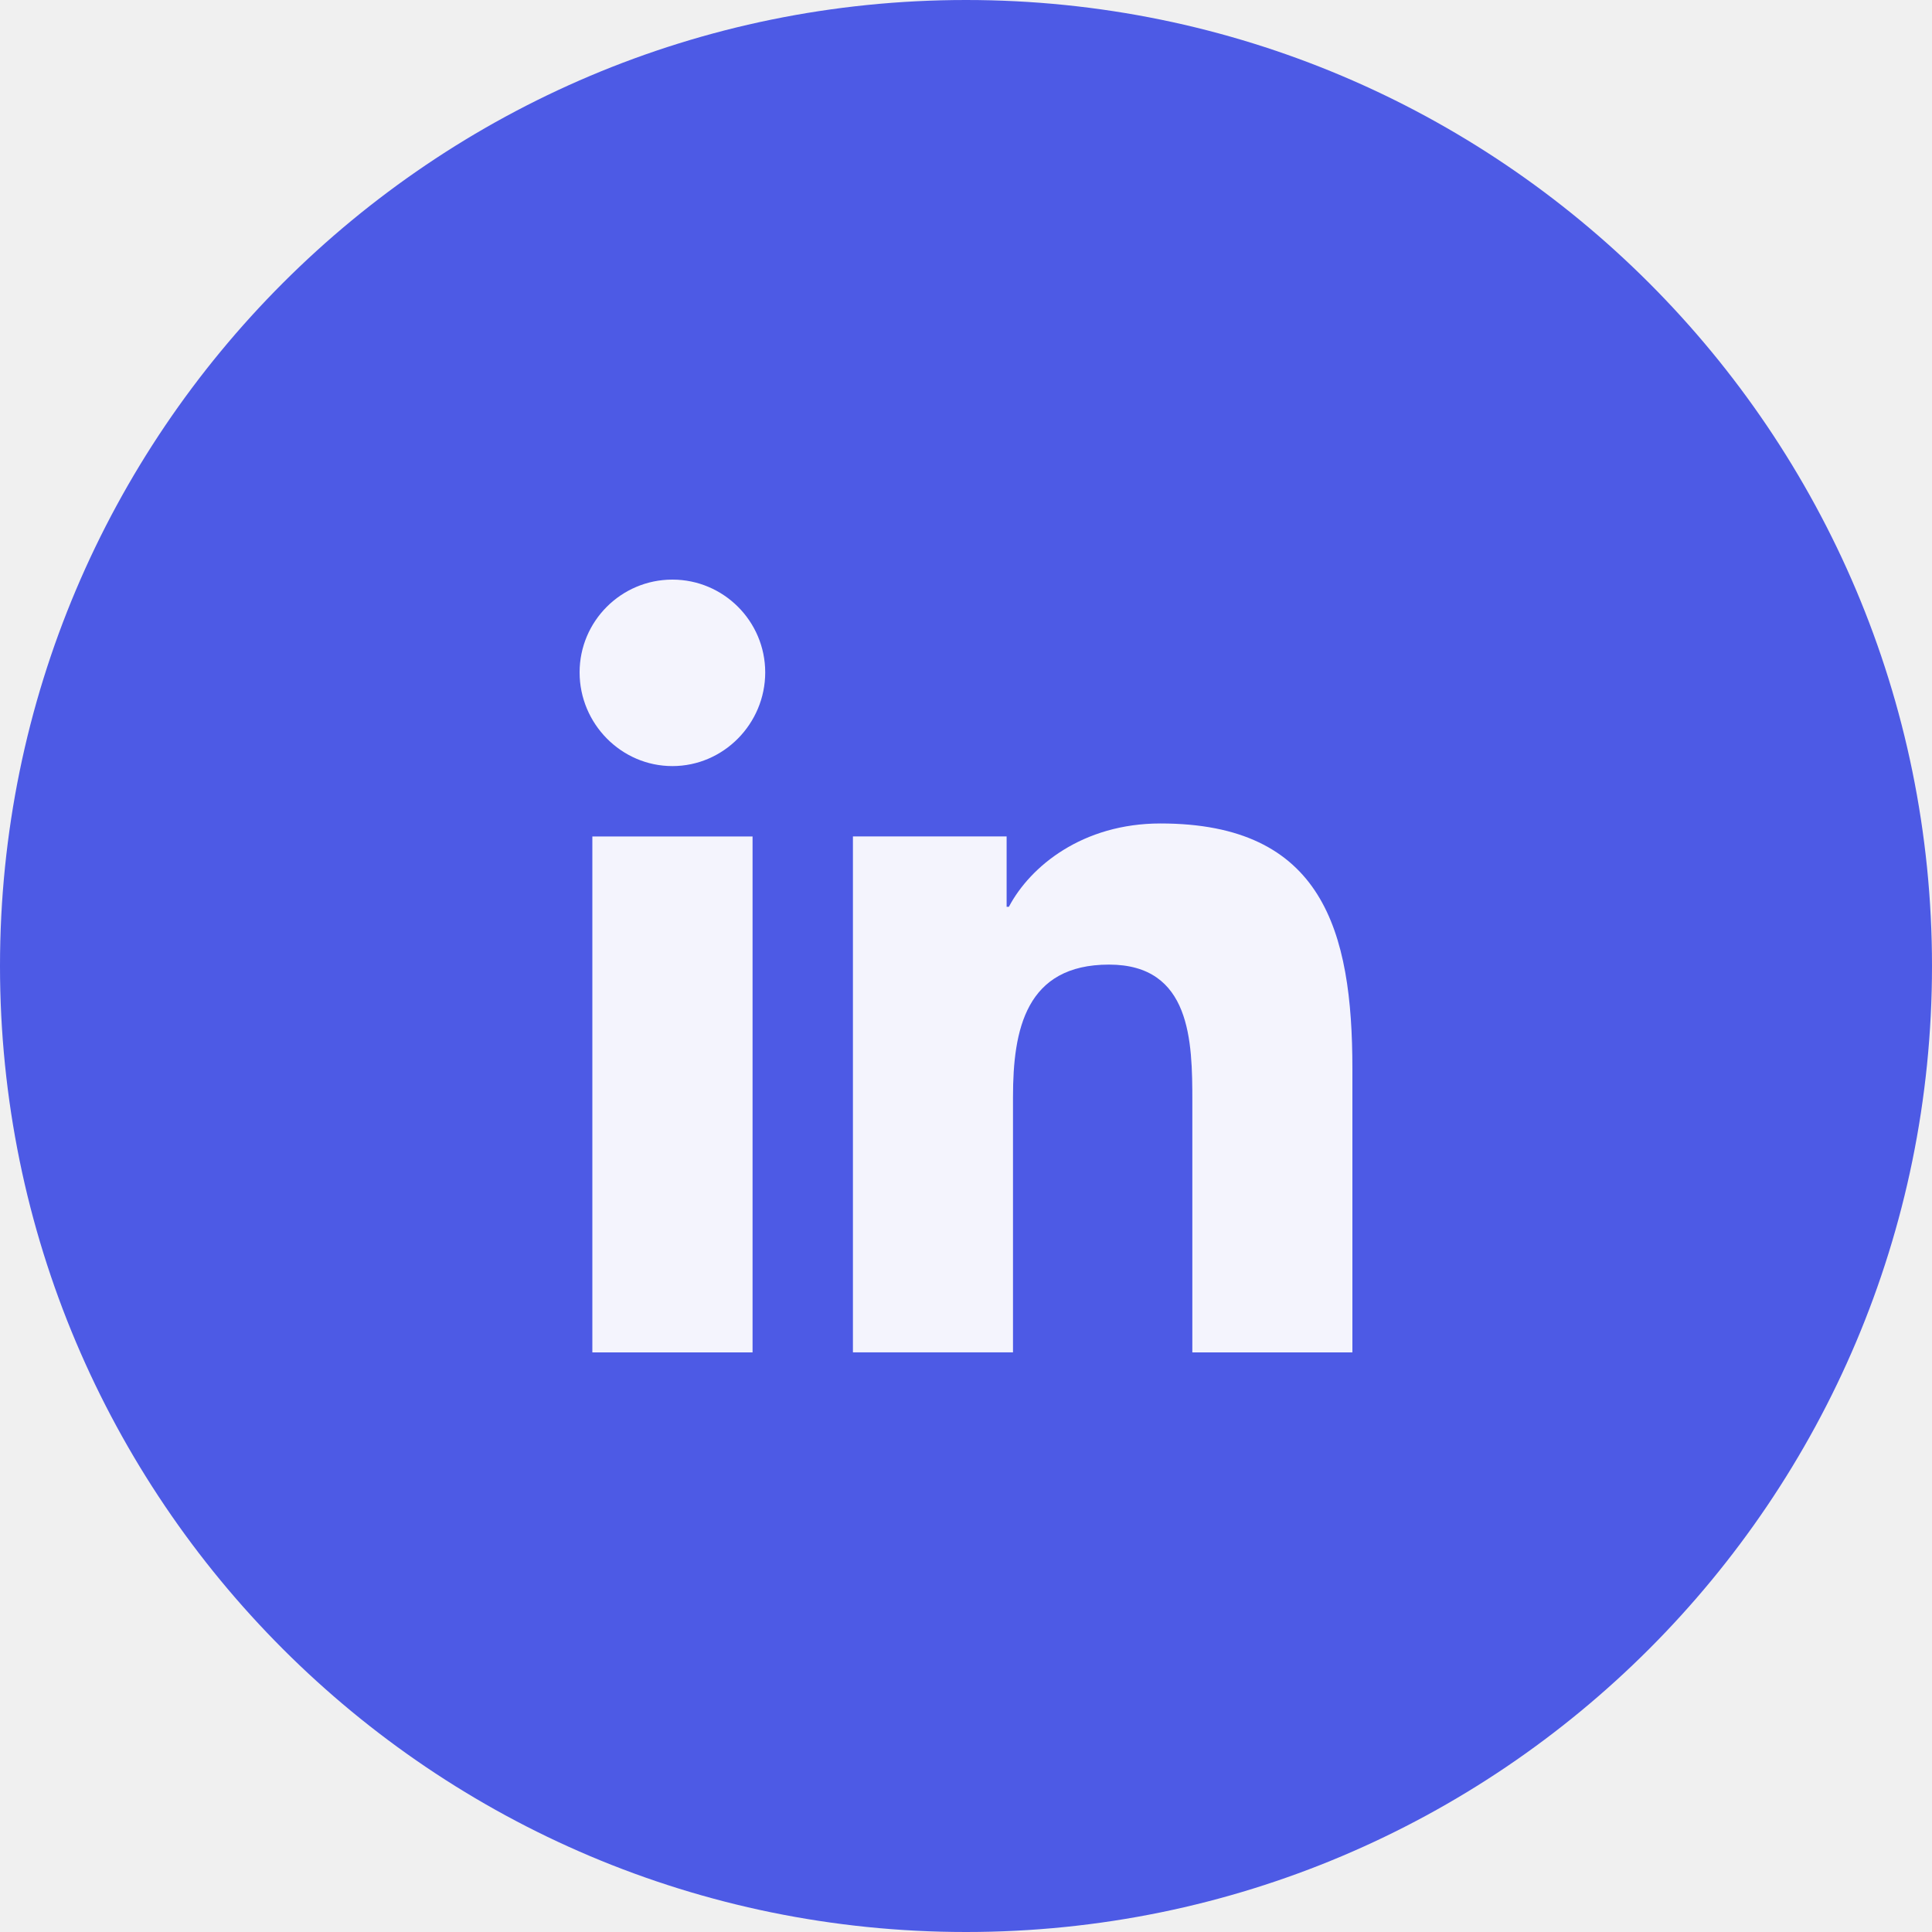
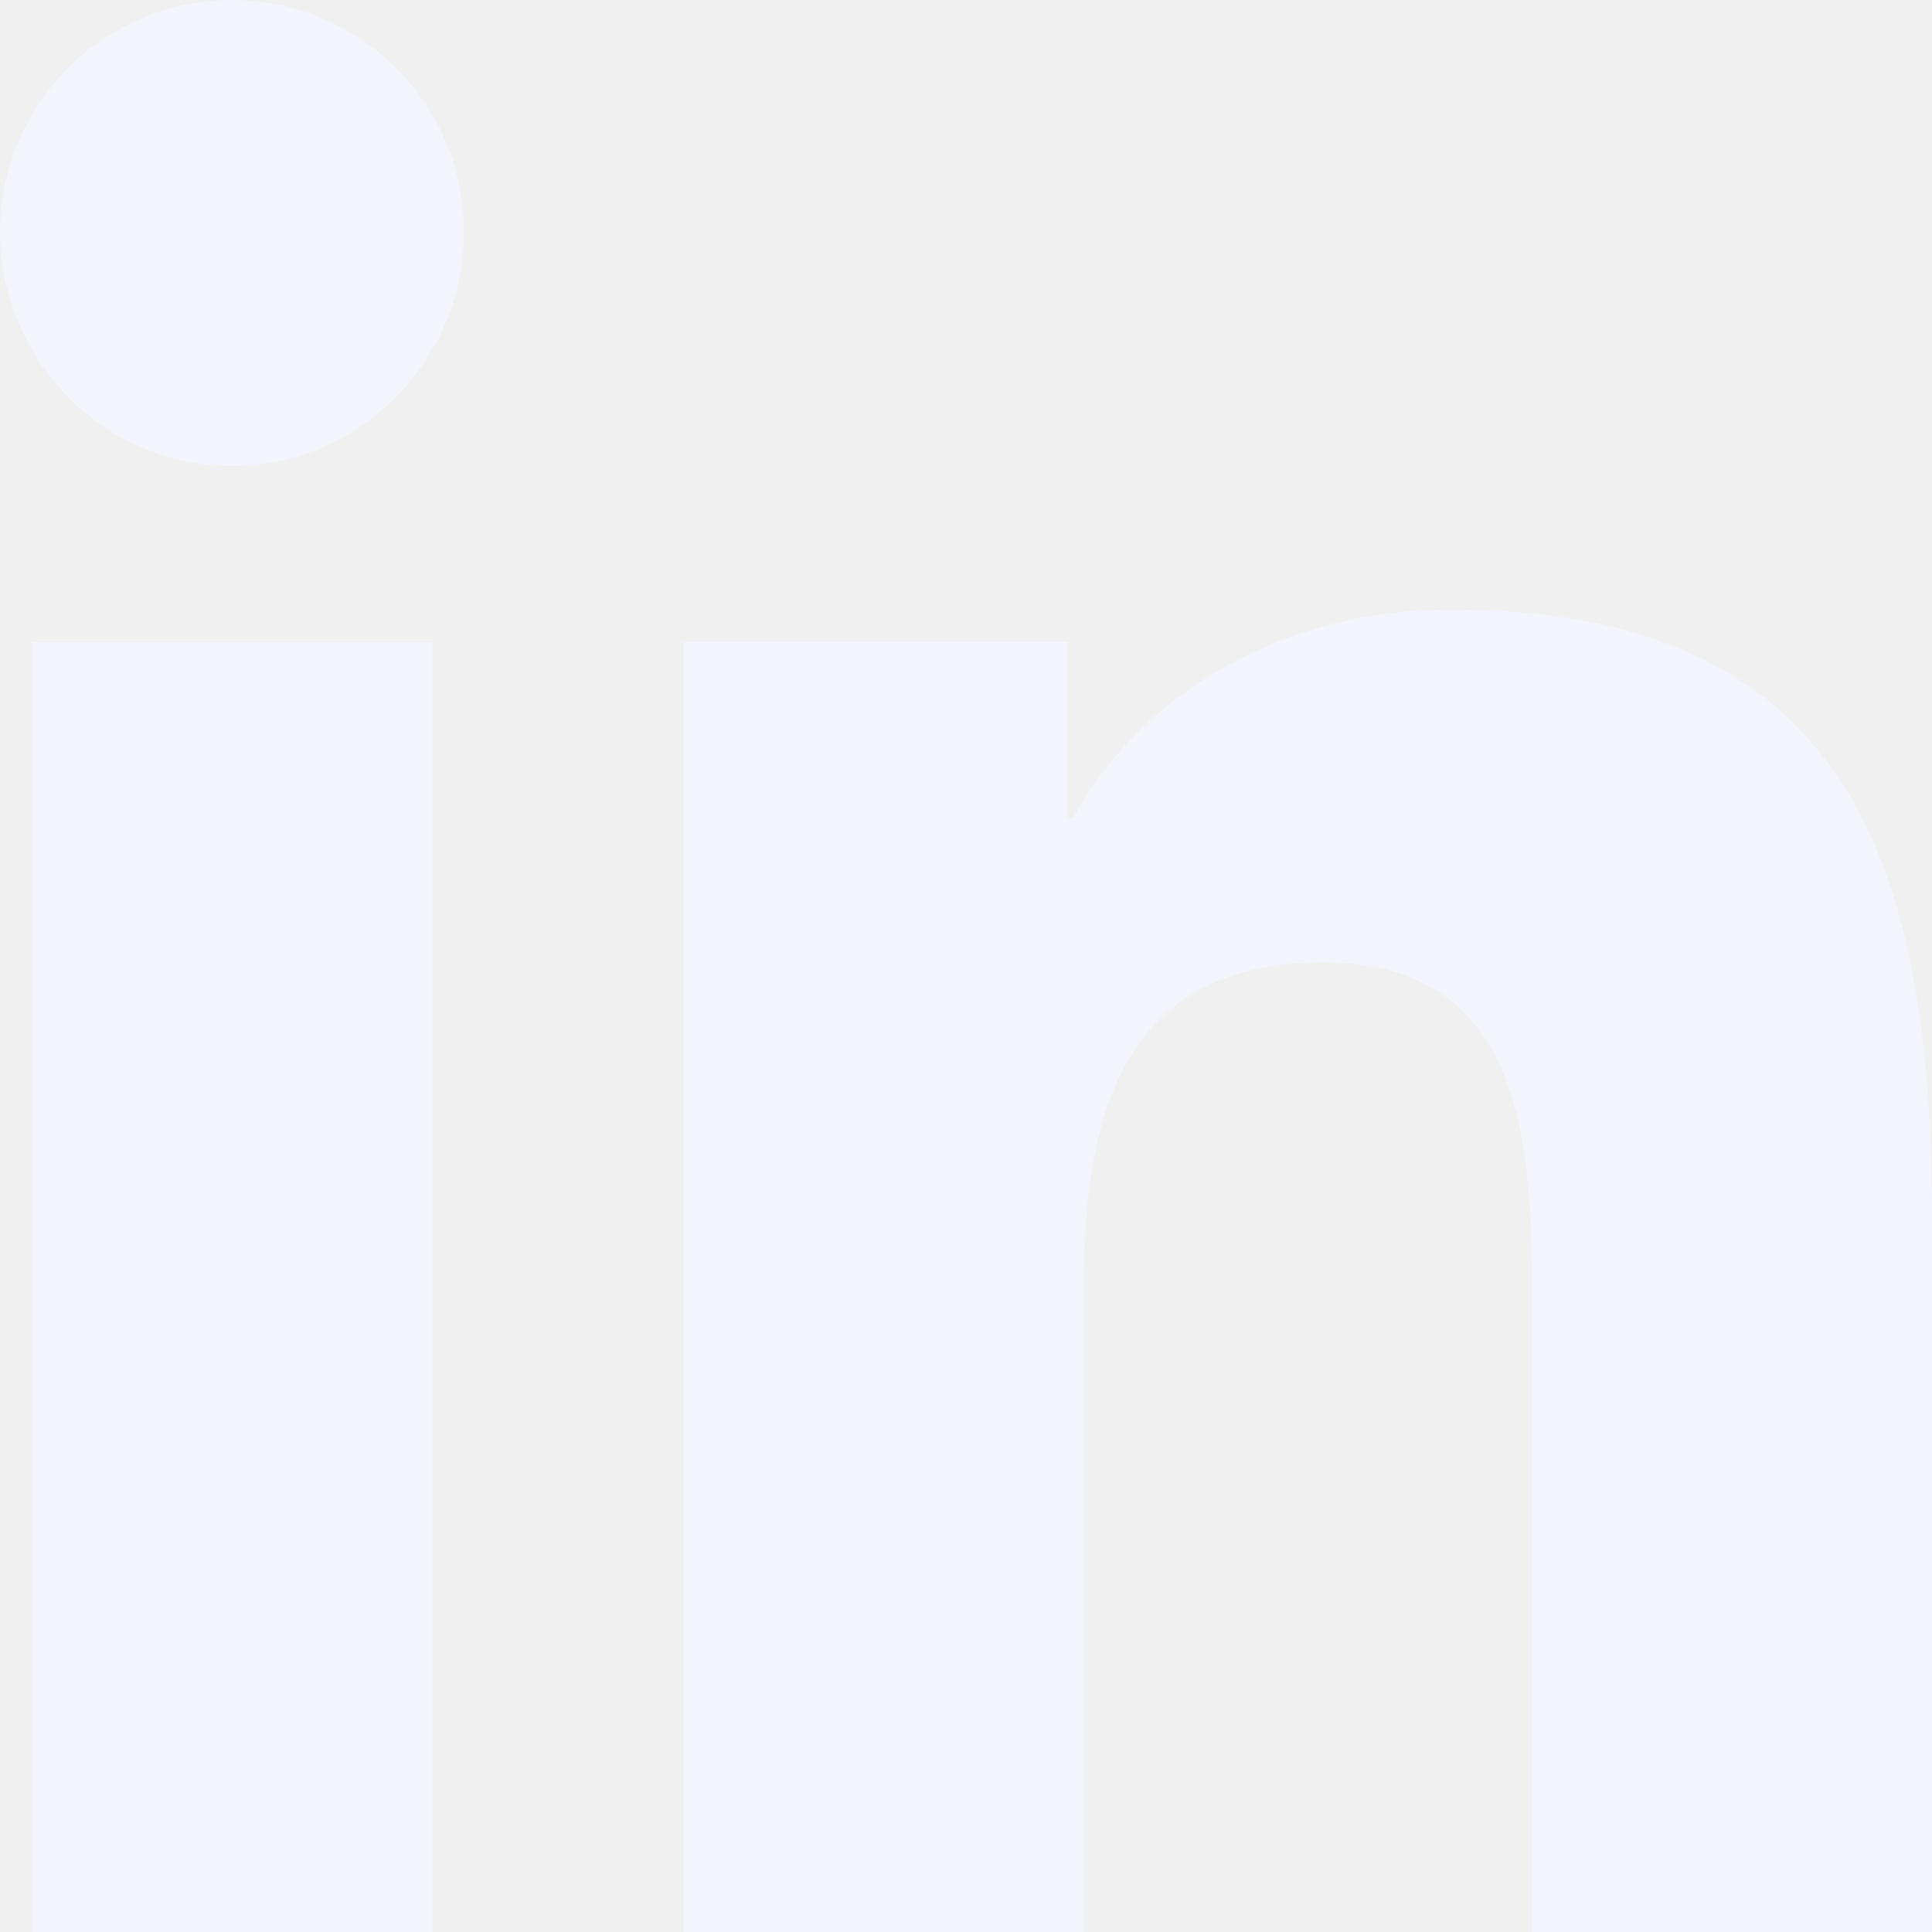
- <svg xmlns="http://www.w3.org/2000/svg" width="40" height="40" viewBox="0 0 40 40" fill="none">
-   <path d="M40 20C40 25.523 37.761 30.523 34.142 34.142C30.523 37.761 25.523 40 20 40C14.477 40 9.477 37.761 5.858 34.142C2.239 30.523 0 25.523 0 20C0 14.477 2.239 9.477 5.858 5.858C9.477 2.239 14.477 -3.05176e-05 20 -3.05176e-05C25.523 -3.05176e-05 30.523 2.239 34.142 5.858C37.761 9.477 40 14.477 40 20Z" fill="#4D5AE5" />
-   <g clip-path="url(#clip0_865717_1199)">
-     <path d="M27.996 28V27.999H28V22.131C28 19.261 27.382 17.049 24.026 17.049C22.413 17.049 21.33 17.935 20.888 18.774H20.841V17.317H17.659V27.999H20.973V22.71C20.973 21.317 21.237 19.971 22.961 19.971C24.661 19.971 24.686 21.56 24.686 22.799V28H27.996Z" fill="#F4F4FD" />
-     <path d="M12.264 17.318H15.581V28H12.264V17.318Z" fill="#F4F4FD" />
-     <path d="M13.921 12C12.861 12 12 12.861 12 13.921C12 14.982 12.861 15.861 13.921 15.861C14.982 15.861 15.843 14.982 15.843 13.921C15.842 12.861 14.981 12 13.921 12V12Z" fill="#F4F4FD" />
+ <svg xmlns="http://www.w3.org/2000/svg" width="16" height="16" fill="none">
+   <g fill="#F4F4FD" clip-path="url(#a)">
+     <path d="M15.996 16H16V10.13c0-2.87-.618-5.082-3.974-5.082-1.613 0-2.696.886-3.138 1.725h-.047V5.317H5.66V16h3.314V10.71c0-1.393.264-2.74 1.988-2.74 1.7 0 1.725 1.59 1.725 2.83V16h3.31ZM.264 5.318h3.317V16H.264V5.318ZM1.921 0C.861 0 .001.86.001 1.92c0 1.06.86 1.94 1.92 1.94 1.061 0 1.922-.88 1.922-1.94S2.98 0 1.92 0Z" />
  </g>
  <defs>
-     <clipPath id="clip0_865717_1199">
-       <rect width="16" height="16" fill="white" transform="translate(12 11.9999)" />
+     <clipPath id="a">
+       <path fill="#fff" d="M0 0h16v16H0z" />
    </clipPath>
  </defs>
</svg>
